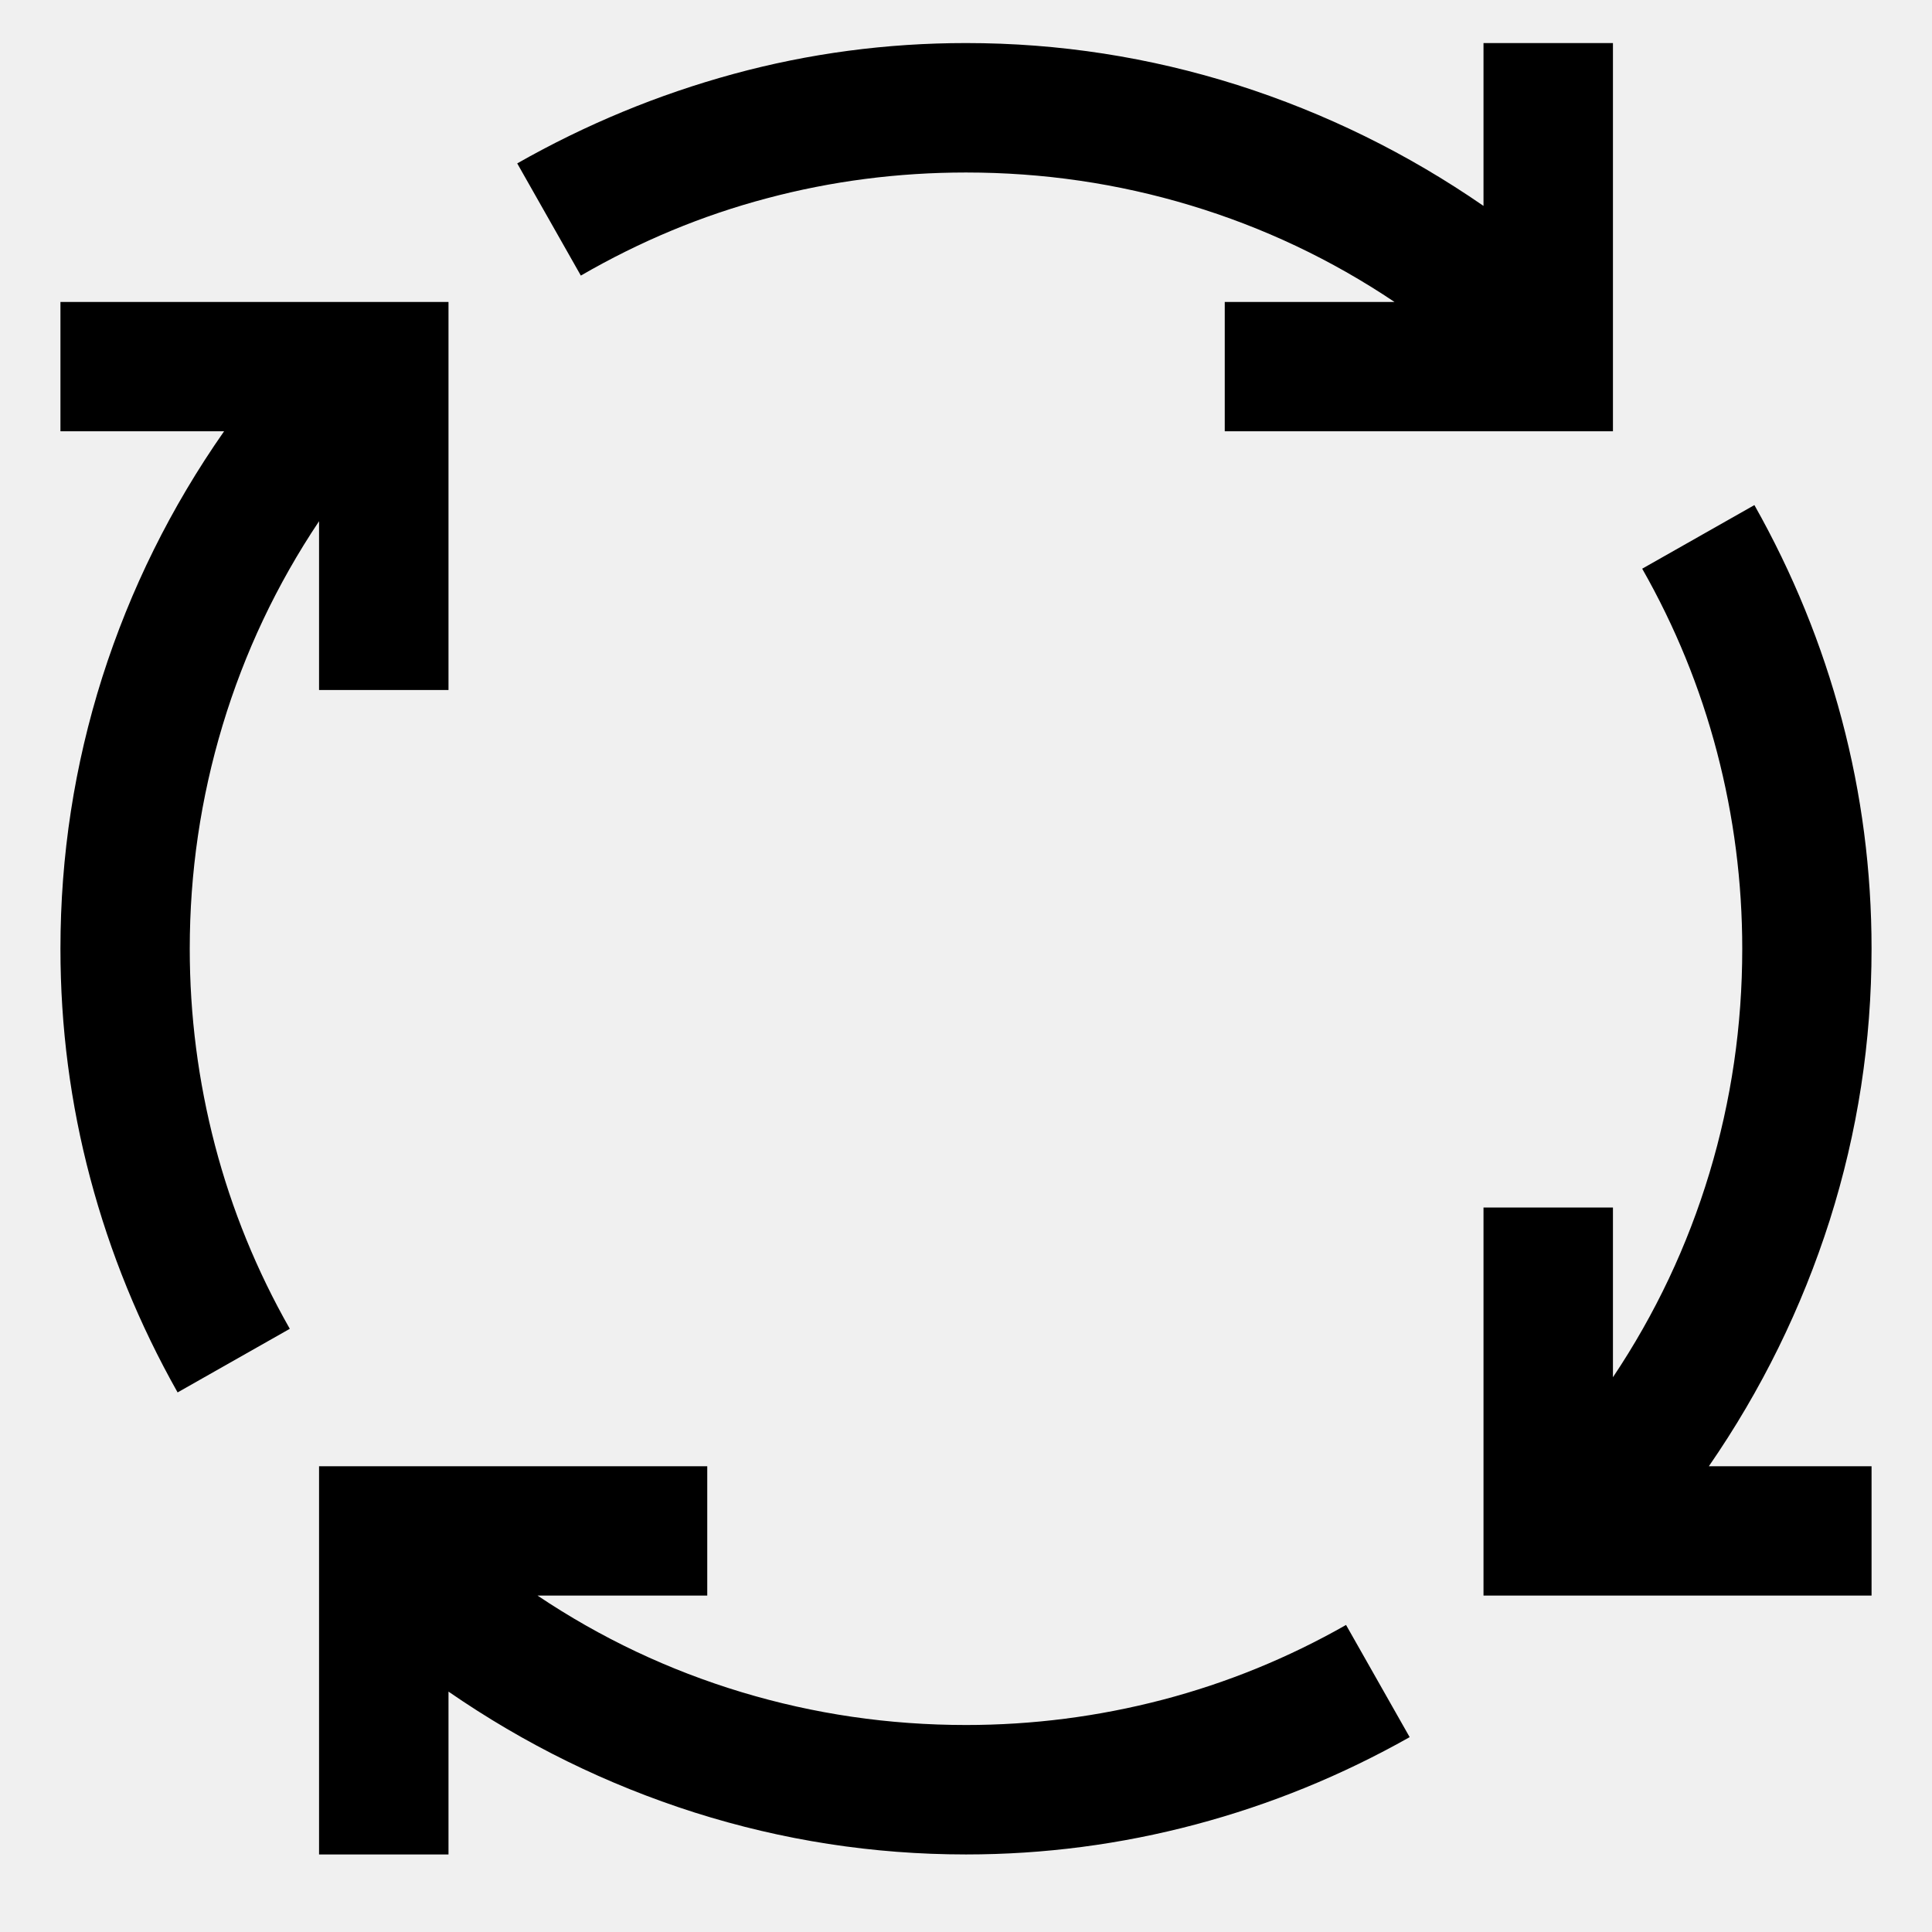
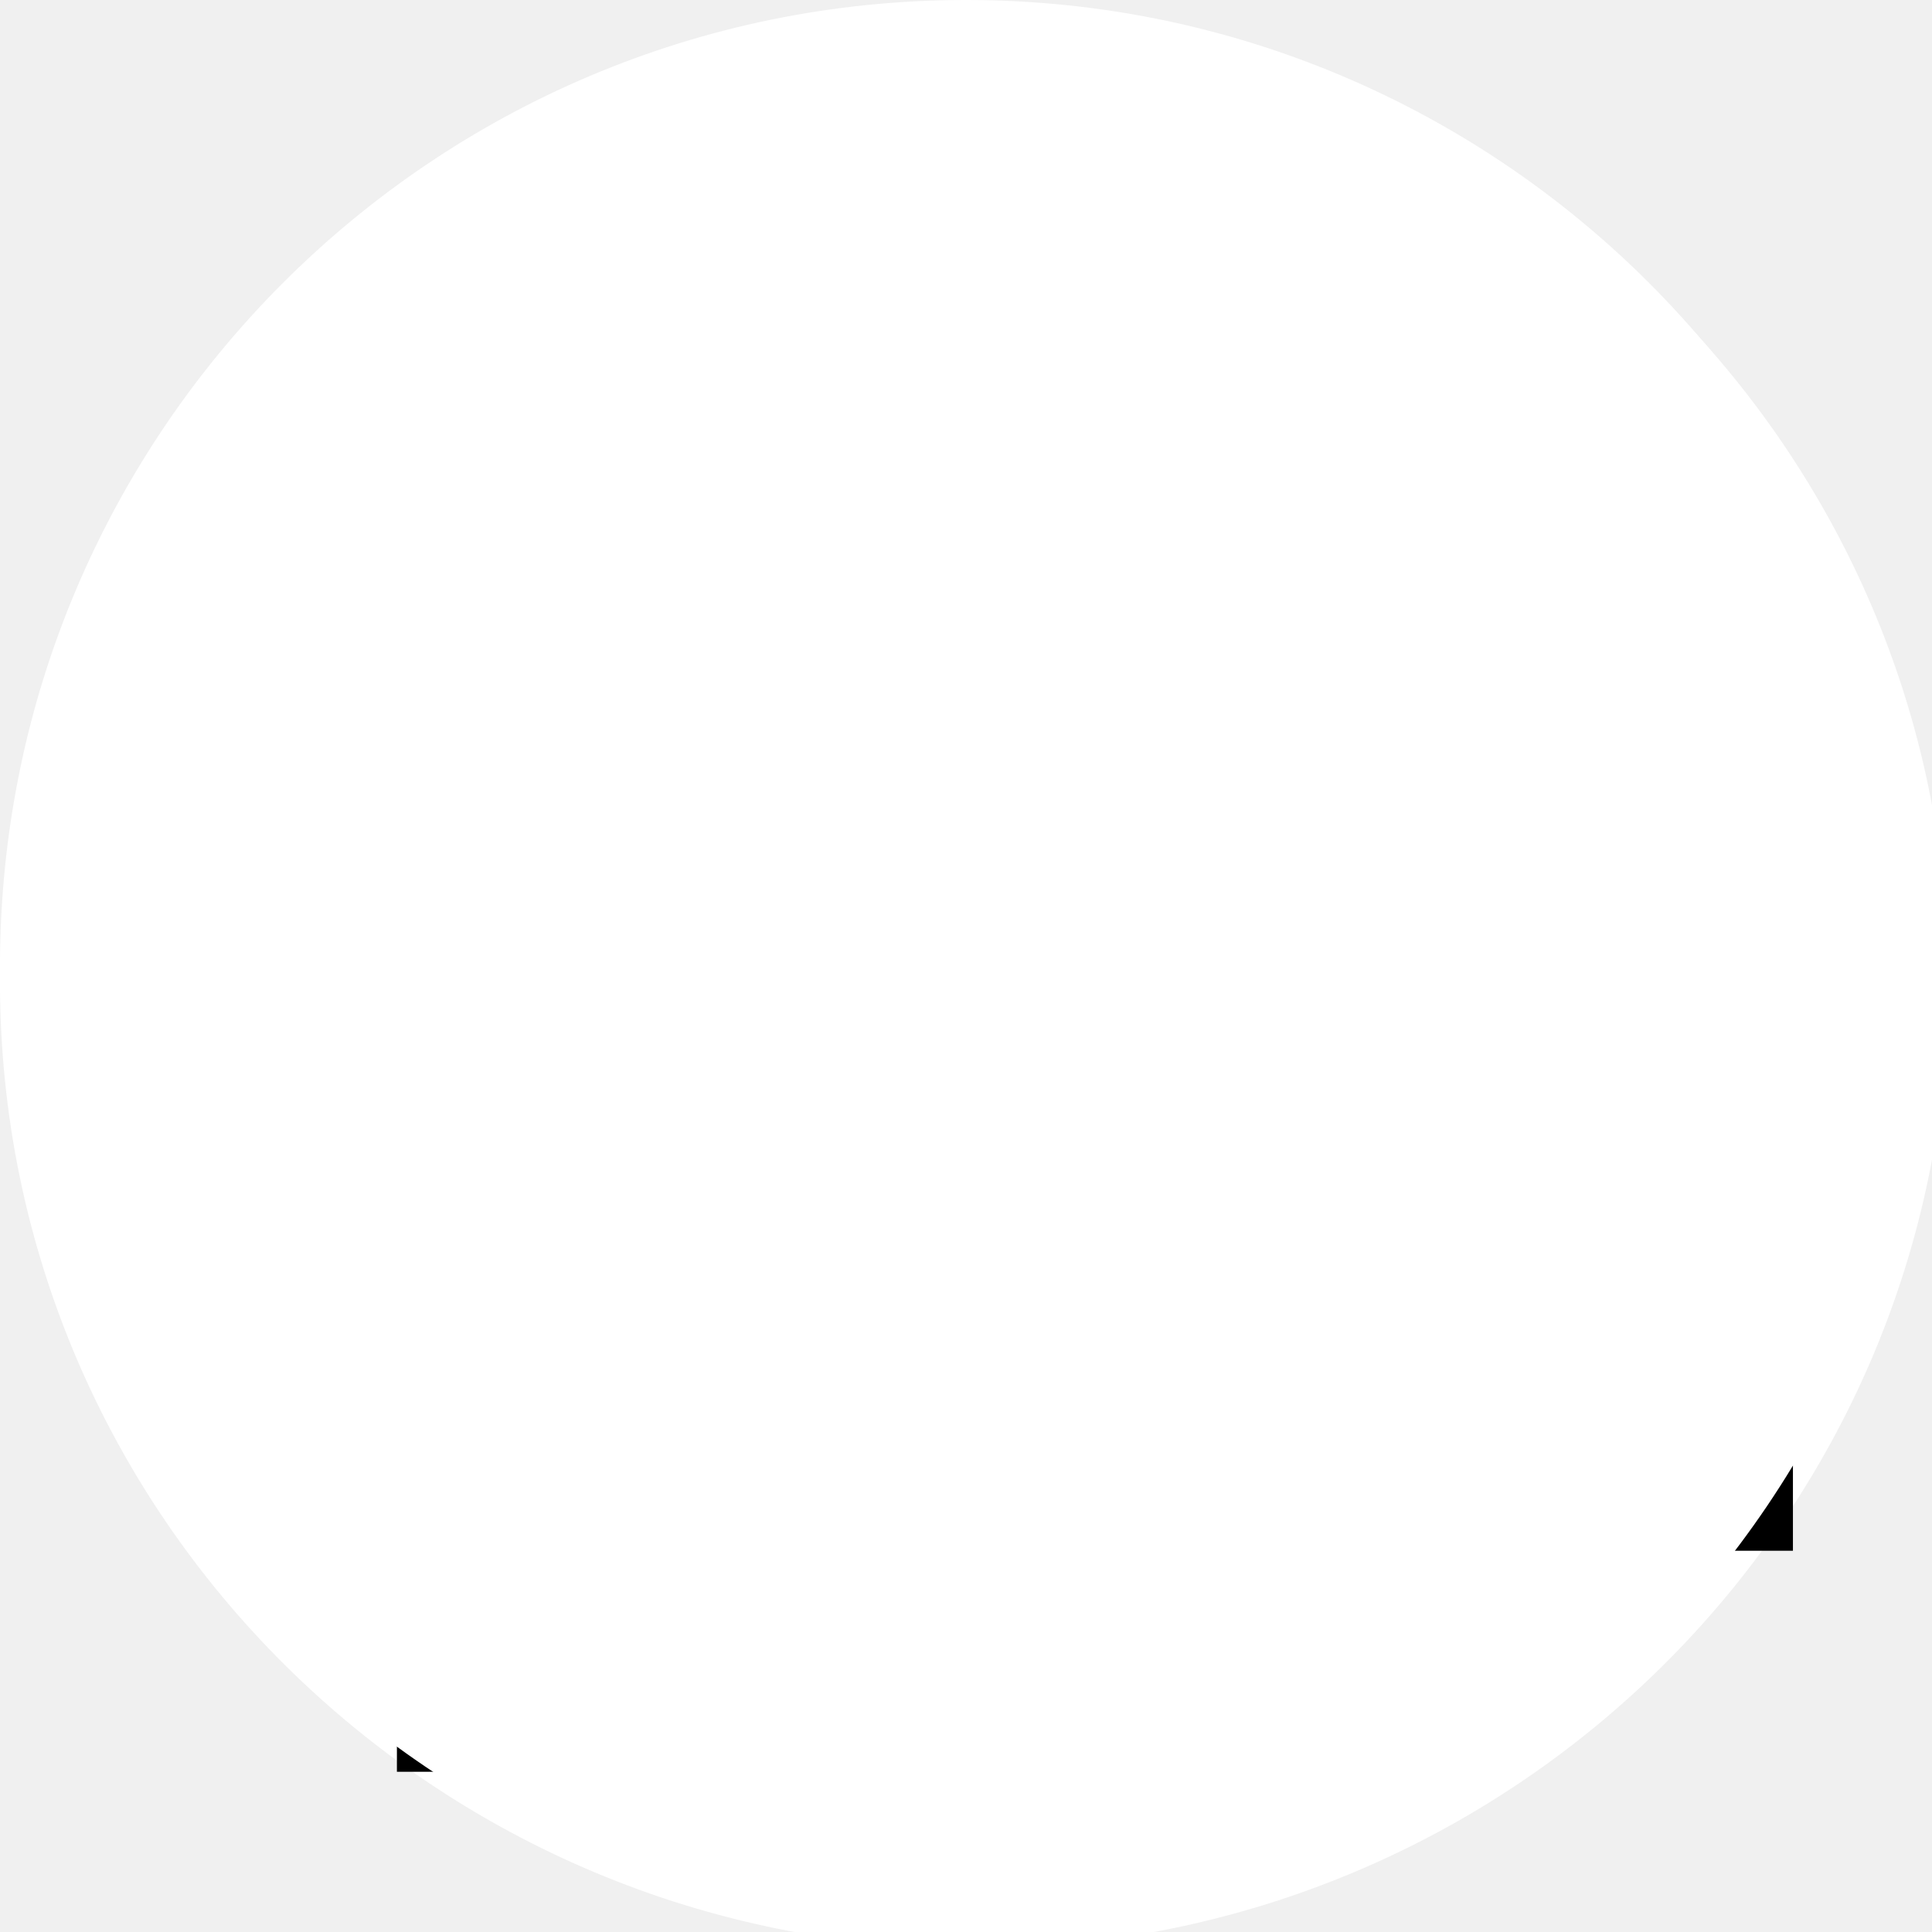
- <svg xmlns="http://www.w3.org/2000/svg" width="14px" height="14px" viewBox="0 0 14 14" version="1.1">
-   <defs />
-   <g id="Symbols" stroke="none" stroke-width="1" fill="none" fill-rule="evenodd">
-     <g id="Glyph/Inprogress" fill-rule="nonzero" fill="#000000">
-       <g id="e9f2">
-         <path d="M7,12.5 C7.483,12.5 7.958,12.439 8.425,12.317 C8.891,12.195 9.334,12.014 9.754,11.775 L10.215,12.588 C9.722,12.866 9.205,13.077 8.663,13.221 C8.121,13.365 7.566,13.438 7,13.438 C6.326,13.438 5.671,13.336 5.033,13.134 C4.396,12.931 3.802,12.639 3.25,12.258 L3.25,13.438 L2.312,13.438 L2.312,10.625 L5.125,10.625 L5.125,11.562 L3.895,11.562 C4.354,11.87 4.847,12.103 5.374,12.262 C5.901,12.421 6.443,12.5 7,12.5 Z M13.562,6.875 C13.562,7.549 13.461,8.204 13.259,8.842 C13.056,9.479 12.764,10.073 12.383,10.625 L13.562,10.625 L13.562,11.562 L10.75,11.562 L10.75,8.75 L11.688,8.75 L11.688,9.98 C11.995,9.521 12.228,9.028 12.387,8.501 C12.546,7.974 12.625,7.432 12.625,6.875 C12.625,6.392 12.564,5.917 12.442,5.45 C12.32,4.984 12.139,4.541 11.9,4.121 L12.713,3.66 C12.991,4.153 13.202,4.67 13.346,5.212 C13.49,5.754 13.562,6.309 13.562,6.875 Z M2.312,3.777 C2.005,4.236 1.772,4.729 1.613,5.256 C1.454,5.784 1.375,6.323 1.375,6.875 C1.375,7.358 1.436,7.833 1.558,8.3 C1.68,8.766 1.861,9.209 2.1,9.629 L1.287,10.09 C1.009,9.597 0.798,9.08 0.654,8.538 C0.51,7.996 0.438,7.441 0.438,6.875 C0.438,6.201 0.539,5.546 0.741,4.908 C0.944,4.271 1.238,3.677 1.624,3.125 L0.438,3.125 L0.438,2.188 L3.25,2.188 L3.25,5 L2.312,5 L2.312,3.777 Z M7,1.25 C6.507,1.25 6.026,1.312 5.557,1.437 C5.088,1.561 4.639,1.748 4.209,1.997 L3.748,1.184 C4.246,0.901 4.769,0.685 5.315,0.536 C5.862,0.387 6.424,0.312 7,0.312 C7.674,0.312 8.329,0.414 8.967,0.616 C9.604,0.819 10.198,1.111 10.75,1.492 L10.75,0.312 L11.688,0.312 L11.688,3.125 L8.875,3.125 L8.875,2.188 L10.105,2.188 C9.646,1.88 9.153,1.647 8.626,1.488 C8.099,1.329 7.557,1.25 7,1.25 Z" id="Shape" />
-       </g>
-     </g>
-   </g>
+ <svg xmlns="http://www.w3.org/2000/svg" version="1.1" id="Layer_1" x="0px" y="0px" width="50px" height="50px" viewBox="0 0 50 50" enable-background="new 0 0 50 50" xml:space="preserve">
+   <defs id="defs9" />
+   <ellipse style="fill:#ffffff;stroke-width:1.019" id="path13" cx="25.212" cy="25.424" rx="25.212" ry="25" />
+   <path d="m 25.326,42.993 c 1.552,0 3.077,-0.186 4.575,-0.558 1.498,-0.372 2.921,-0.923 4.269,-1.653 l 1.482,2.48 c -1.584,0.849 -3.246,1.493 -4.987,1.932 -1.741,0.439 -3.52,0.659 -5.339,0.659 -2.164,0 -4.269,-0.309 -6.316,-0.927 -2.046,-0.618 -3.956,-1.508 -5.727,-2.67 v 3.597 h -3.011 v -8.578 h 9.032 v 2.859 h -3.952 c 1.474,0.938 3.058,1.649 4.751,2.133 1.694,0.484 3.434,0.726 5.222,0.726 z M 46.401,25.837 c 0,2.055 -0.325,4.055 -0.976,5.998 -0.651,1.944 -1.588,3.757 -2.811,5.44 h 3.787 v 2.859 h -9.032 v -8.578 h 3.011 v 3.753 c 0.988,-1.4 1.737,-2.904 2.246,-4.513 0.51,-1.608 0.764,-3.262 0.764,-4.959 0,-1.474 -0.196,-2.923 -0.588,-4.345 -0.392,-1.422 -0.972,-2.774 -1.741,-4.055 l 2.611,-1.407 c 0.894,1.504 1.572,3.083 2.035,4.736 0.463,1.653 0.694,3.343 0.694,5.071 z M 10.273,16.387 c -0.988,1.4 -1.737,2.904 -2.246,4.513 -0.51,1.608 -0.764,3.254 -0.764,4.937 0,1.474 0.196,2.923 0.588,4.345 0.392,1.422 0.972,2.774 1.741,4.055 L 6.98,35.644 C 6.086,34.14 5.408,32.561 4.945,30.908 4.482,29.255 4.251,27.564 4.251,25.837 c 0,-2.055 0.325,-4.055 0.976,-5.998 0.651,-1.944 1.596,-3.757 2.834,-5.44 H 4.251 V 11.54 h 9.032 v 8.578 H 10.273 Z M 25.326,8.68 c -1.584,0 -3.128,0.19 -4.634,0.57 -1.505,0.38 -2.948,0.949 -4.328,1.709 l -1.482,-2.48 c 1.599,-0.864 3.277,-1.523 5.034,-1.977 1.756,-0.454 3.56,-0.681 5.41,-0.681 2.164,0 4.269,0.309 6.316,0.927 2.046,0.618 3.956,1.508 5.727,2.67 V 5.821 h 3.011 V 14.399 H 31.348 V 11.54 h 3.952 C 33.825,10.602 32.242,9.89 30.548,9.406 28.854,8.922 27.114,8.68 25.326,8.68 Z" id="path4" style="fill:#000000;stroke-width:3.13" />
+   <ellipse fill="#fff" cx="25" cy="25" rx="25" id="ellipse2" />ry="25" /&gt;
+   
</svg>
